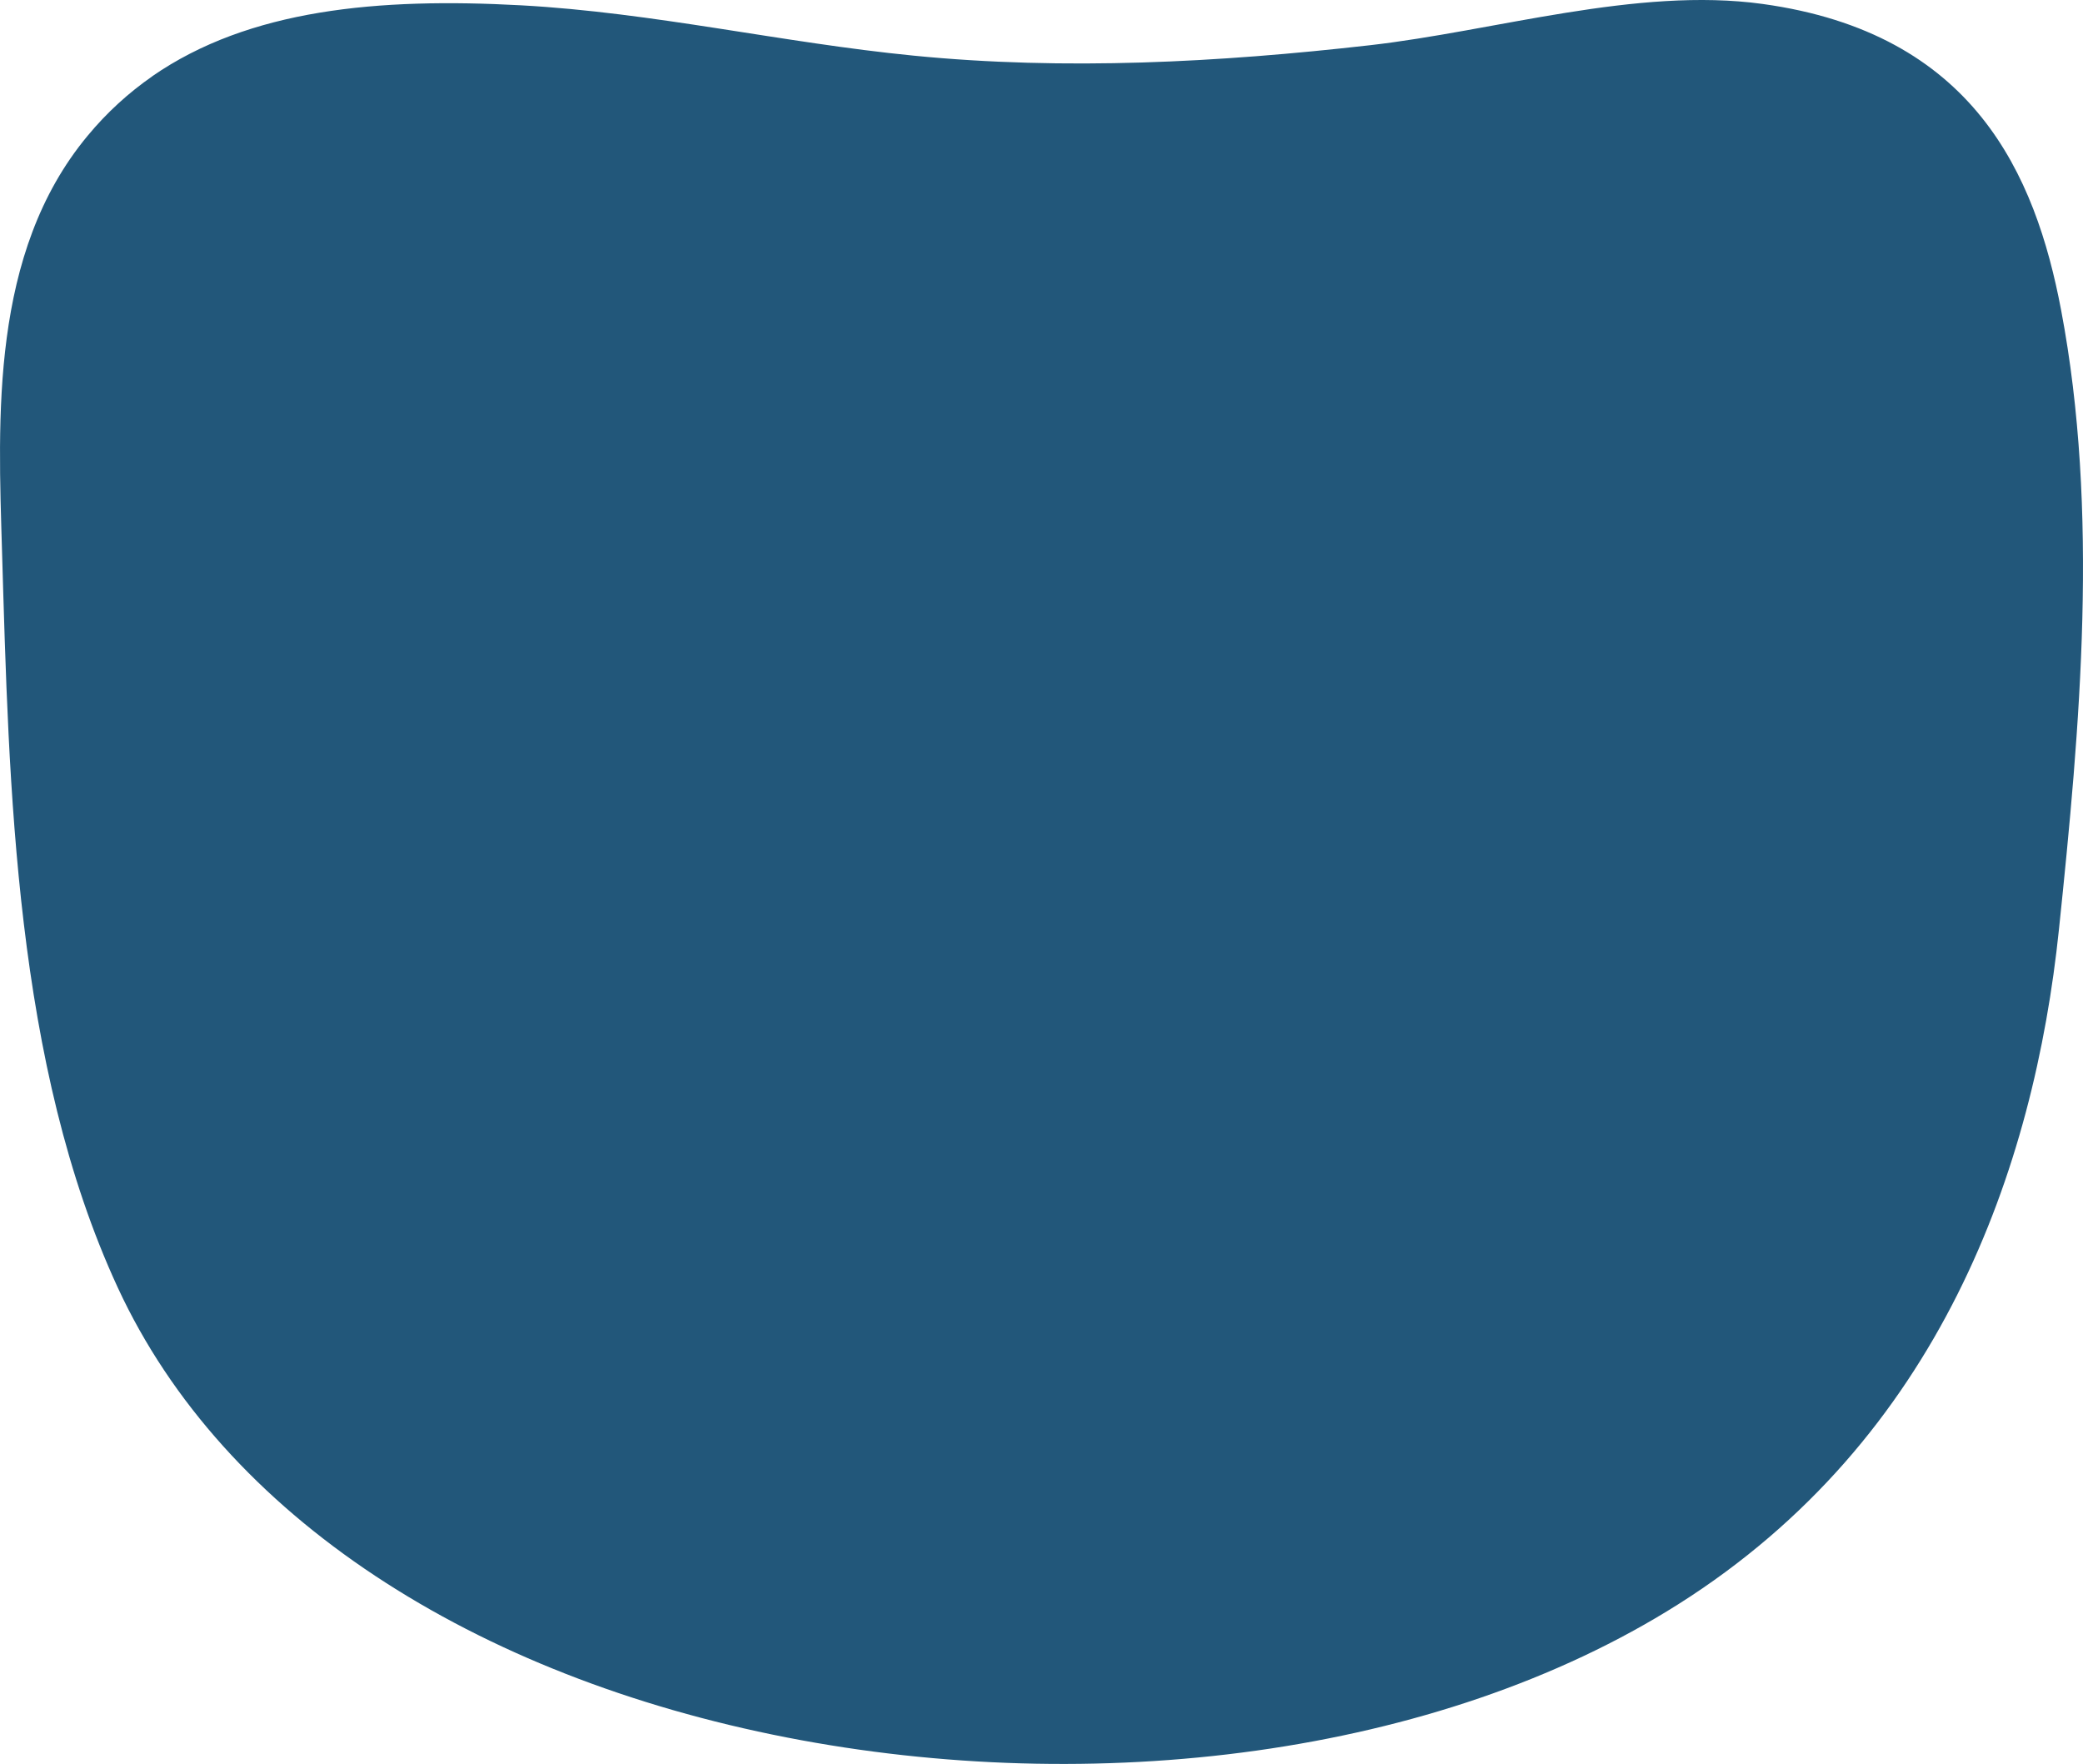
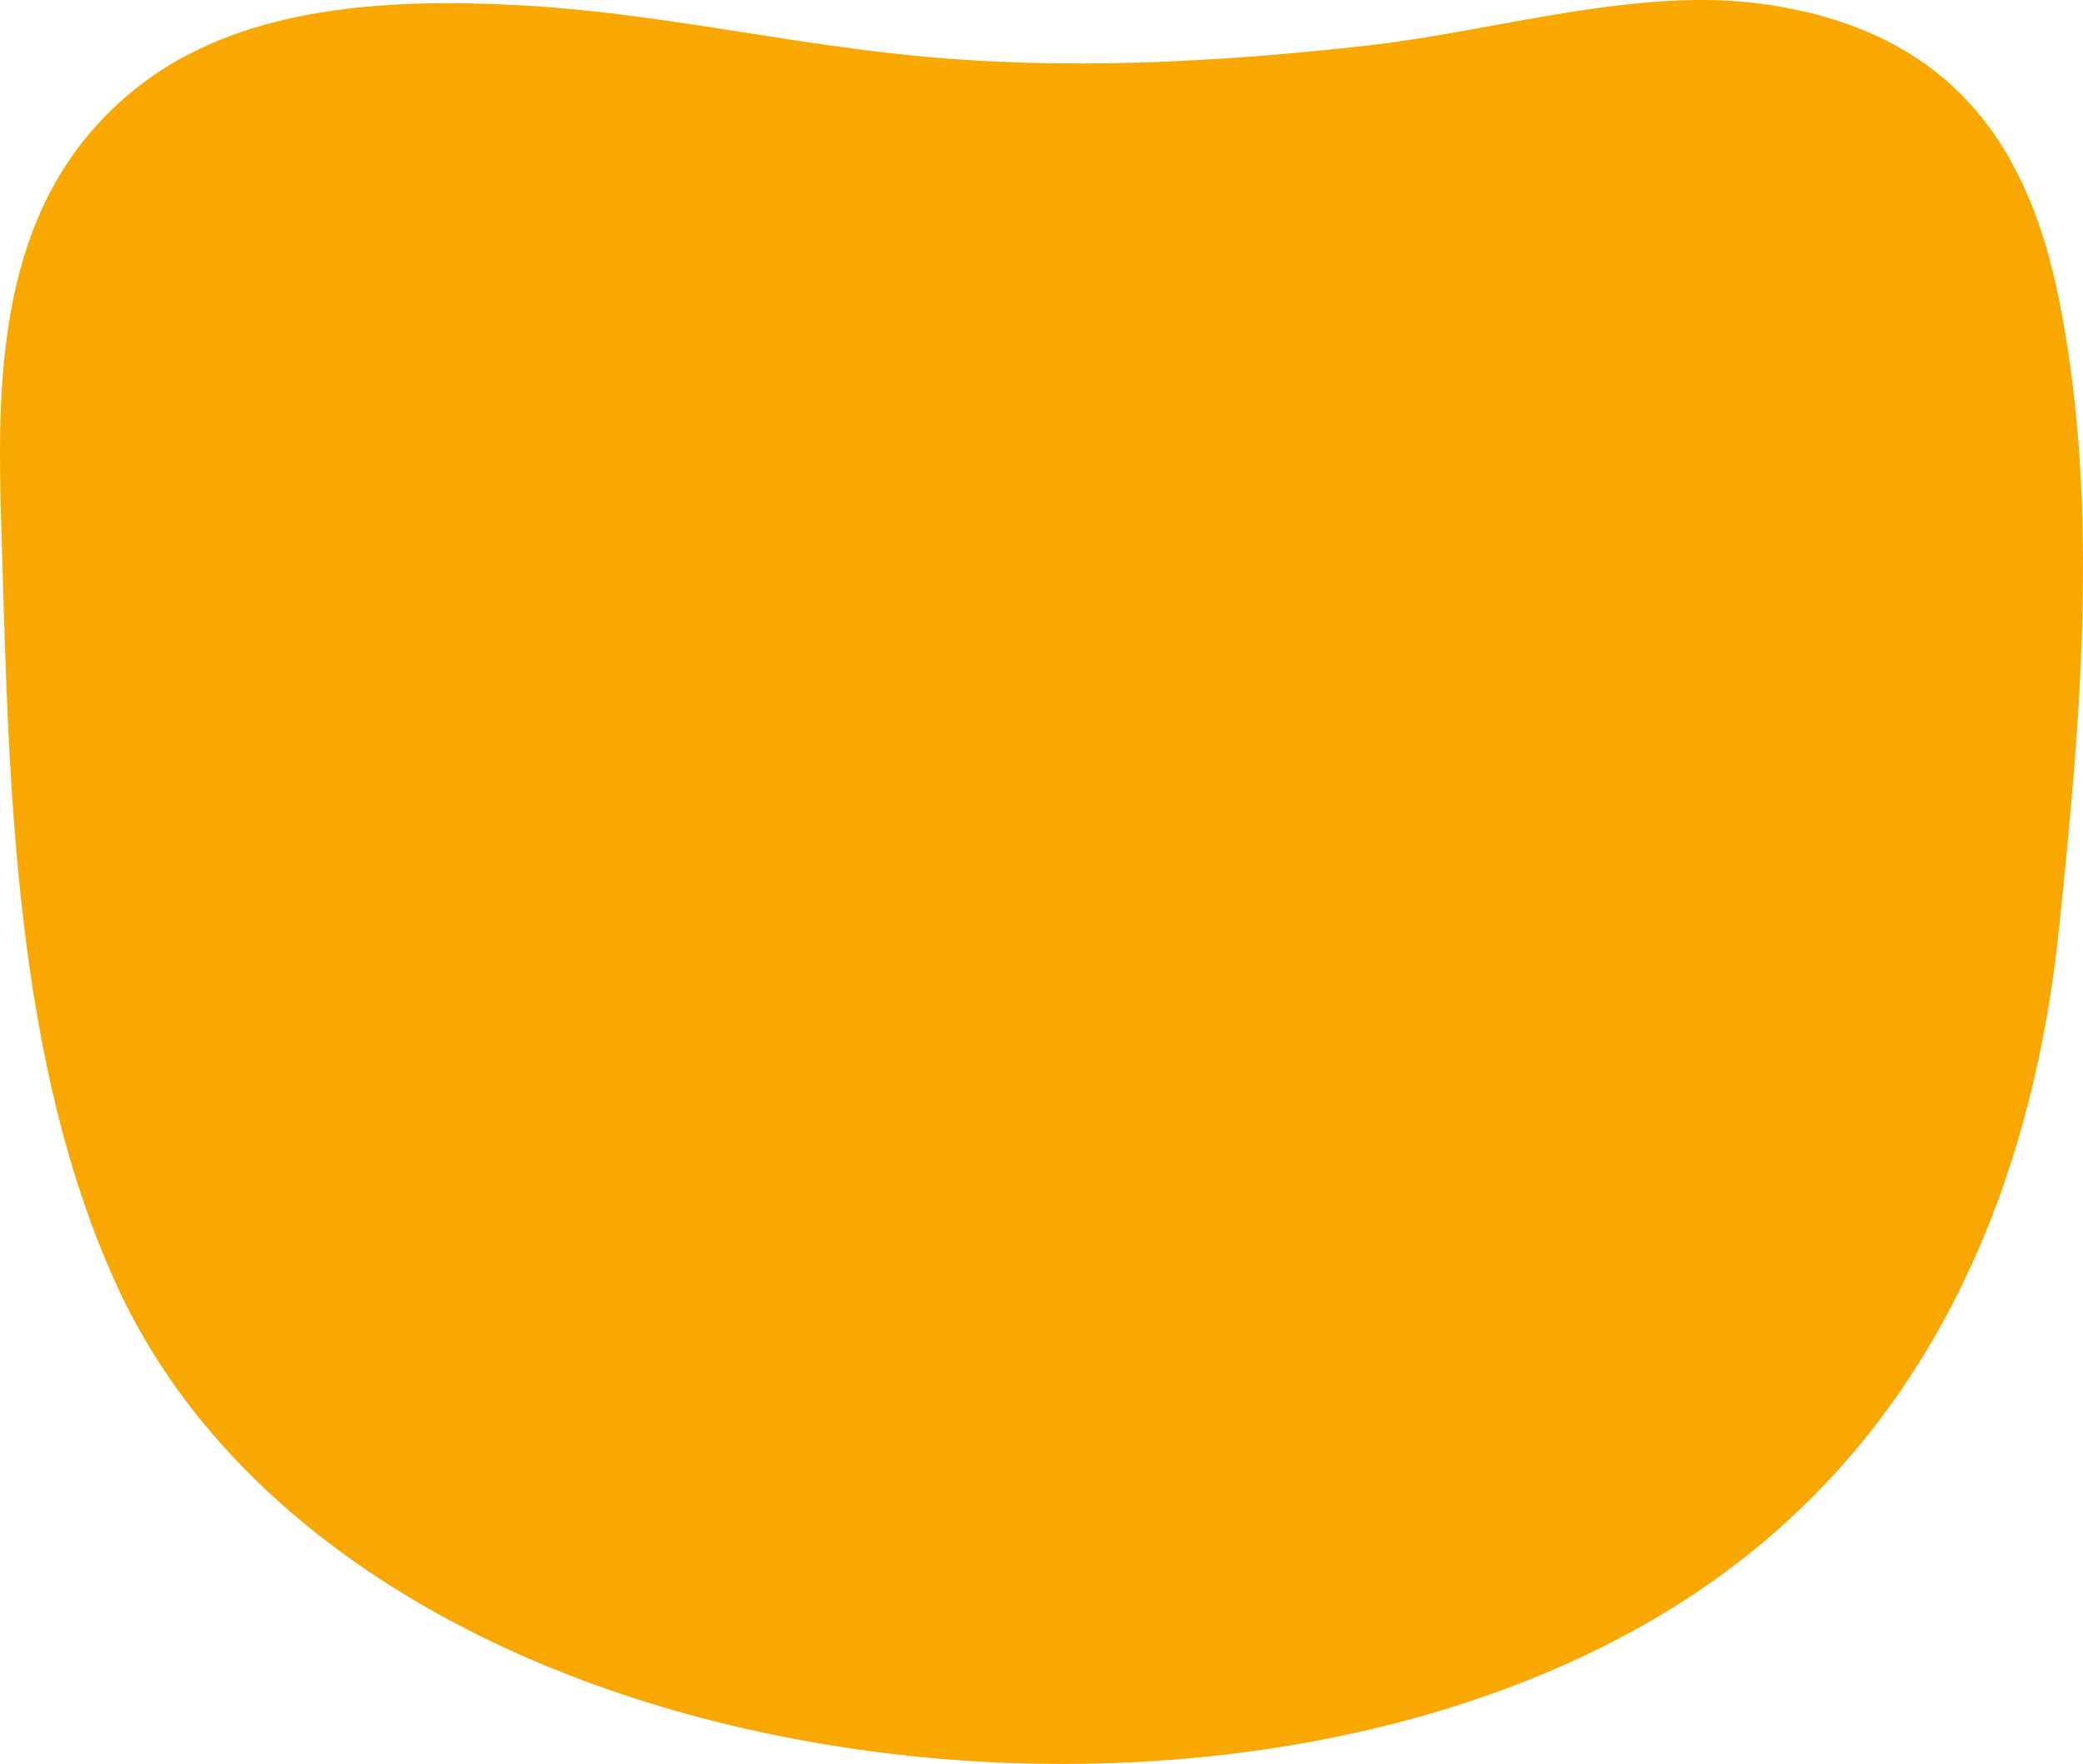
<svg xmlns="http://www.w3.org/2000/svg" width="248" height="210" viewBox="0 0 248 210" fill="none">
-   <path d="M18.133 9.083C15.327 11.033 12.733 13.38 10.421 16.177C-1.196 30.159 -0.223 49.857 0.242 65.646C1.074 93.55 1.737 126.71 14.016 153.276C26.662 180.639 56.55 199.602 93.684 206.849C130.07 213.952 170.983 209.206 199.813 190.988C230.97 171.3 242.178 139.1 245.138 110.635C247.662 86.457 249.946 60.931 245.392 36.906C242.333 20.749 234.973 3.929 209.837 0.469C194.879 -1.592 177.933 3.705 163.06 5.389C145.113 7.43 126.828 8.41 108.768 6.624C93.091 5.083 77.838 1.5 62.048 0.633C45.046 -0.296 29.651 1.092 18.118 9.083H18.133Z" fill="#22577A" />
+   <path d="M18.133 9.083C15.327 11.033 12.733 13.38 10.421 16.177C-1.196 30.159 -0.223 49.857 0.242 65.646C1.074 93.55 1.737 126.71 14.016 153.276C26.662 180.639 56.55 199.602 93.684 206.849C130.07 213.952 170.983 209.206 199.813 190.988C230.97 171.3 242.178 139.1 245.138 110.635C247.662 86.457 249.946 60.931 245.392 36.906C242.333 20.749 234.973 3.929 209.837 0.469C194.879 -1.592 177.933 3.705 163.06 5.389C145.113 7.43 126.828 8.41 108.768 6.624C93.091 5.083 77.838 1.5 62.048 0.633C45.046 -0.296 29.651 1.092 18.118 9.083H18.133Z" fill="#F8A800" />
</svg>
